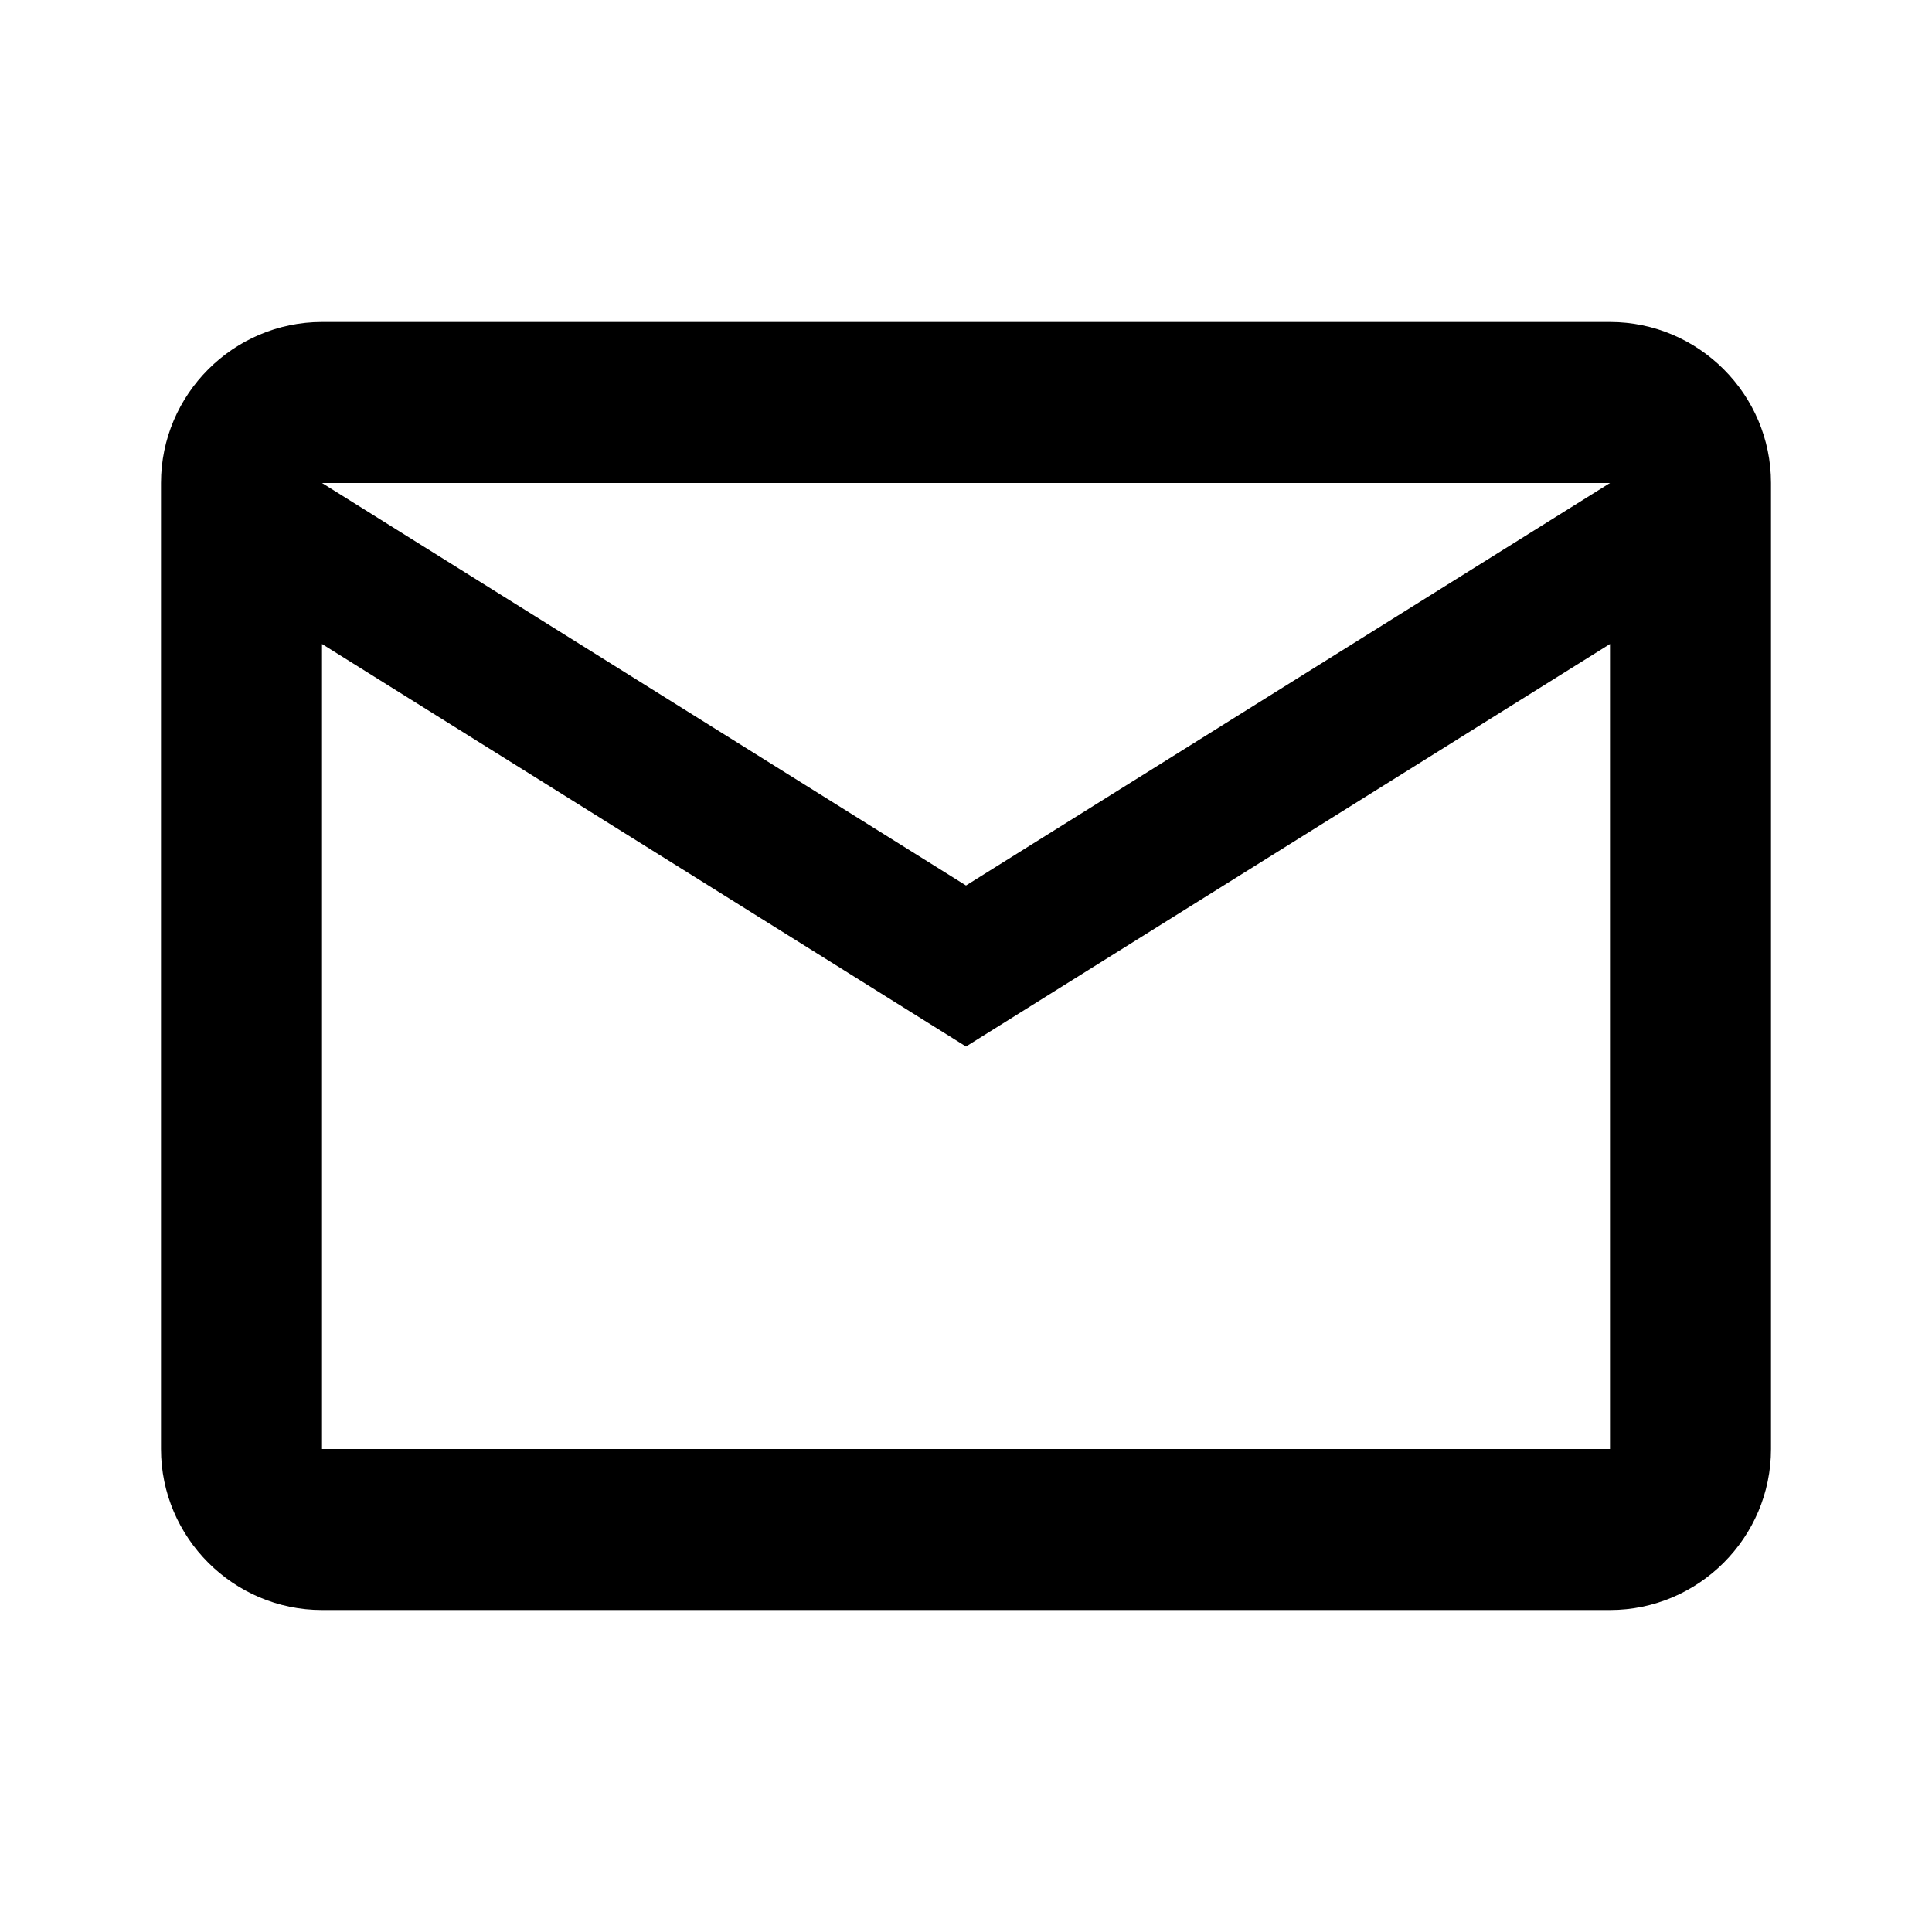
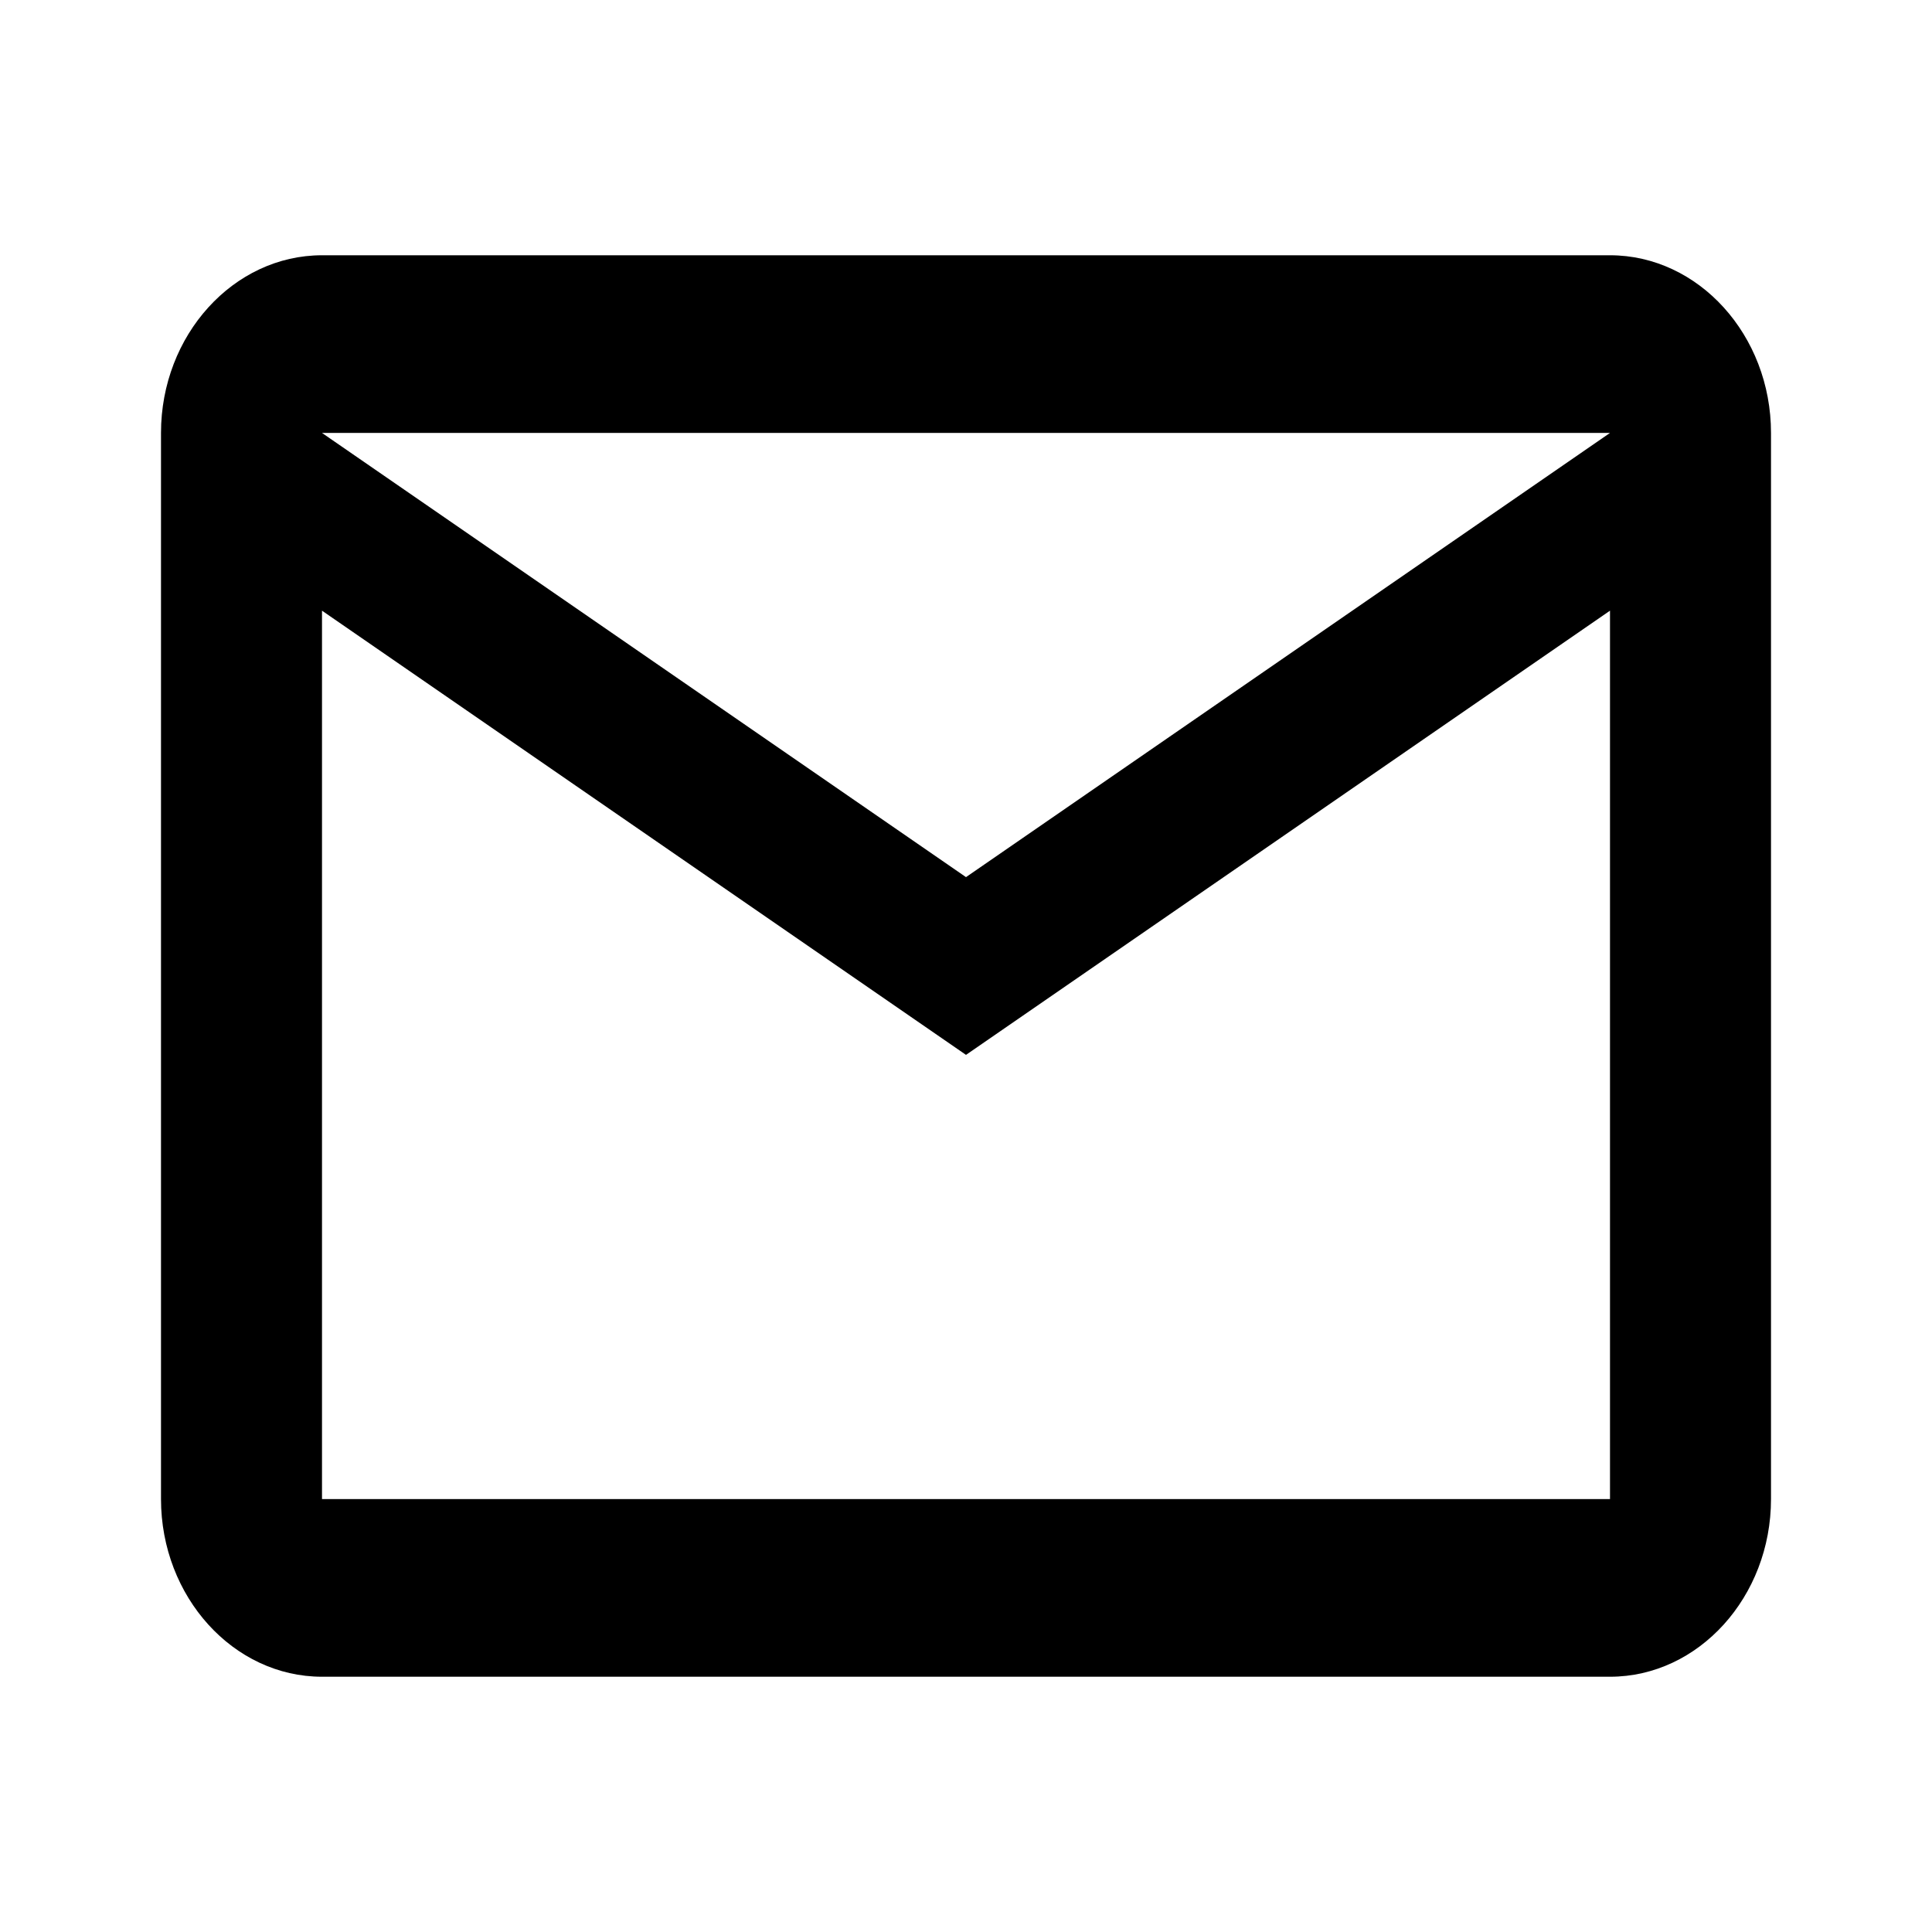
- <svg xmlns="http://www.w3.org/2000/svg" height="24px" viewBox="0 0 24 24" width="24px" fill="#000000">
+ <svg xmlns="http://www.w3.org/2000/svg" width="24px" height="24px" fill="#000000" version="1.1" viewBox="0 0 24 24">
  <path d="M0 0h24v24H0V0z" fill="none" />
-   <path d="M22 6c0-1.1-.9-2-2-2H4c-1.1 0-2 .9-2 2v12c0 1.1.9 2 2 2h16c1.1 0 2-.9 2-2V6zm-2 0l-8 5-8-5h16zm0 12H4V8l8 5 8-5v10z" />
+   <path d="m22 5.378c0-1.214-0.9-2.207-2-2.207h-16c-1.1 0-2 0.993-2 2.207v13.244c0 1.214 0.9 2.207 2 2.207h16c1.1 0 2-0.993 2-2.207zm-2 0-8 5.518-8-5.518zm0 13.244h-16v-11.036l8 5.518 8-5.518z" stroke-width="1.05" />
</svg>
